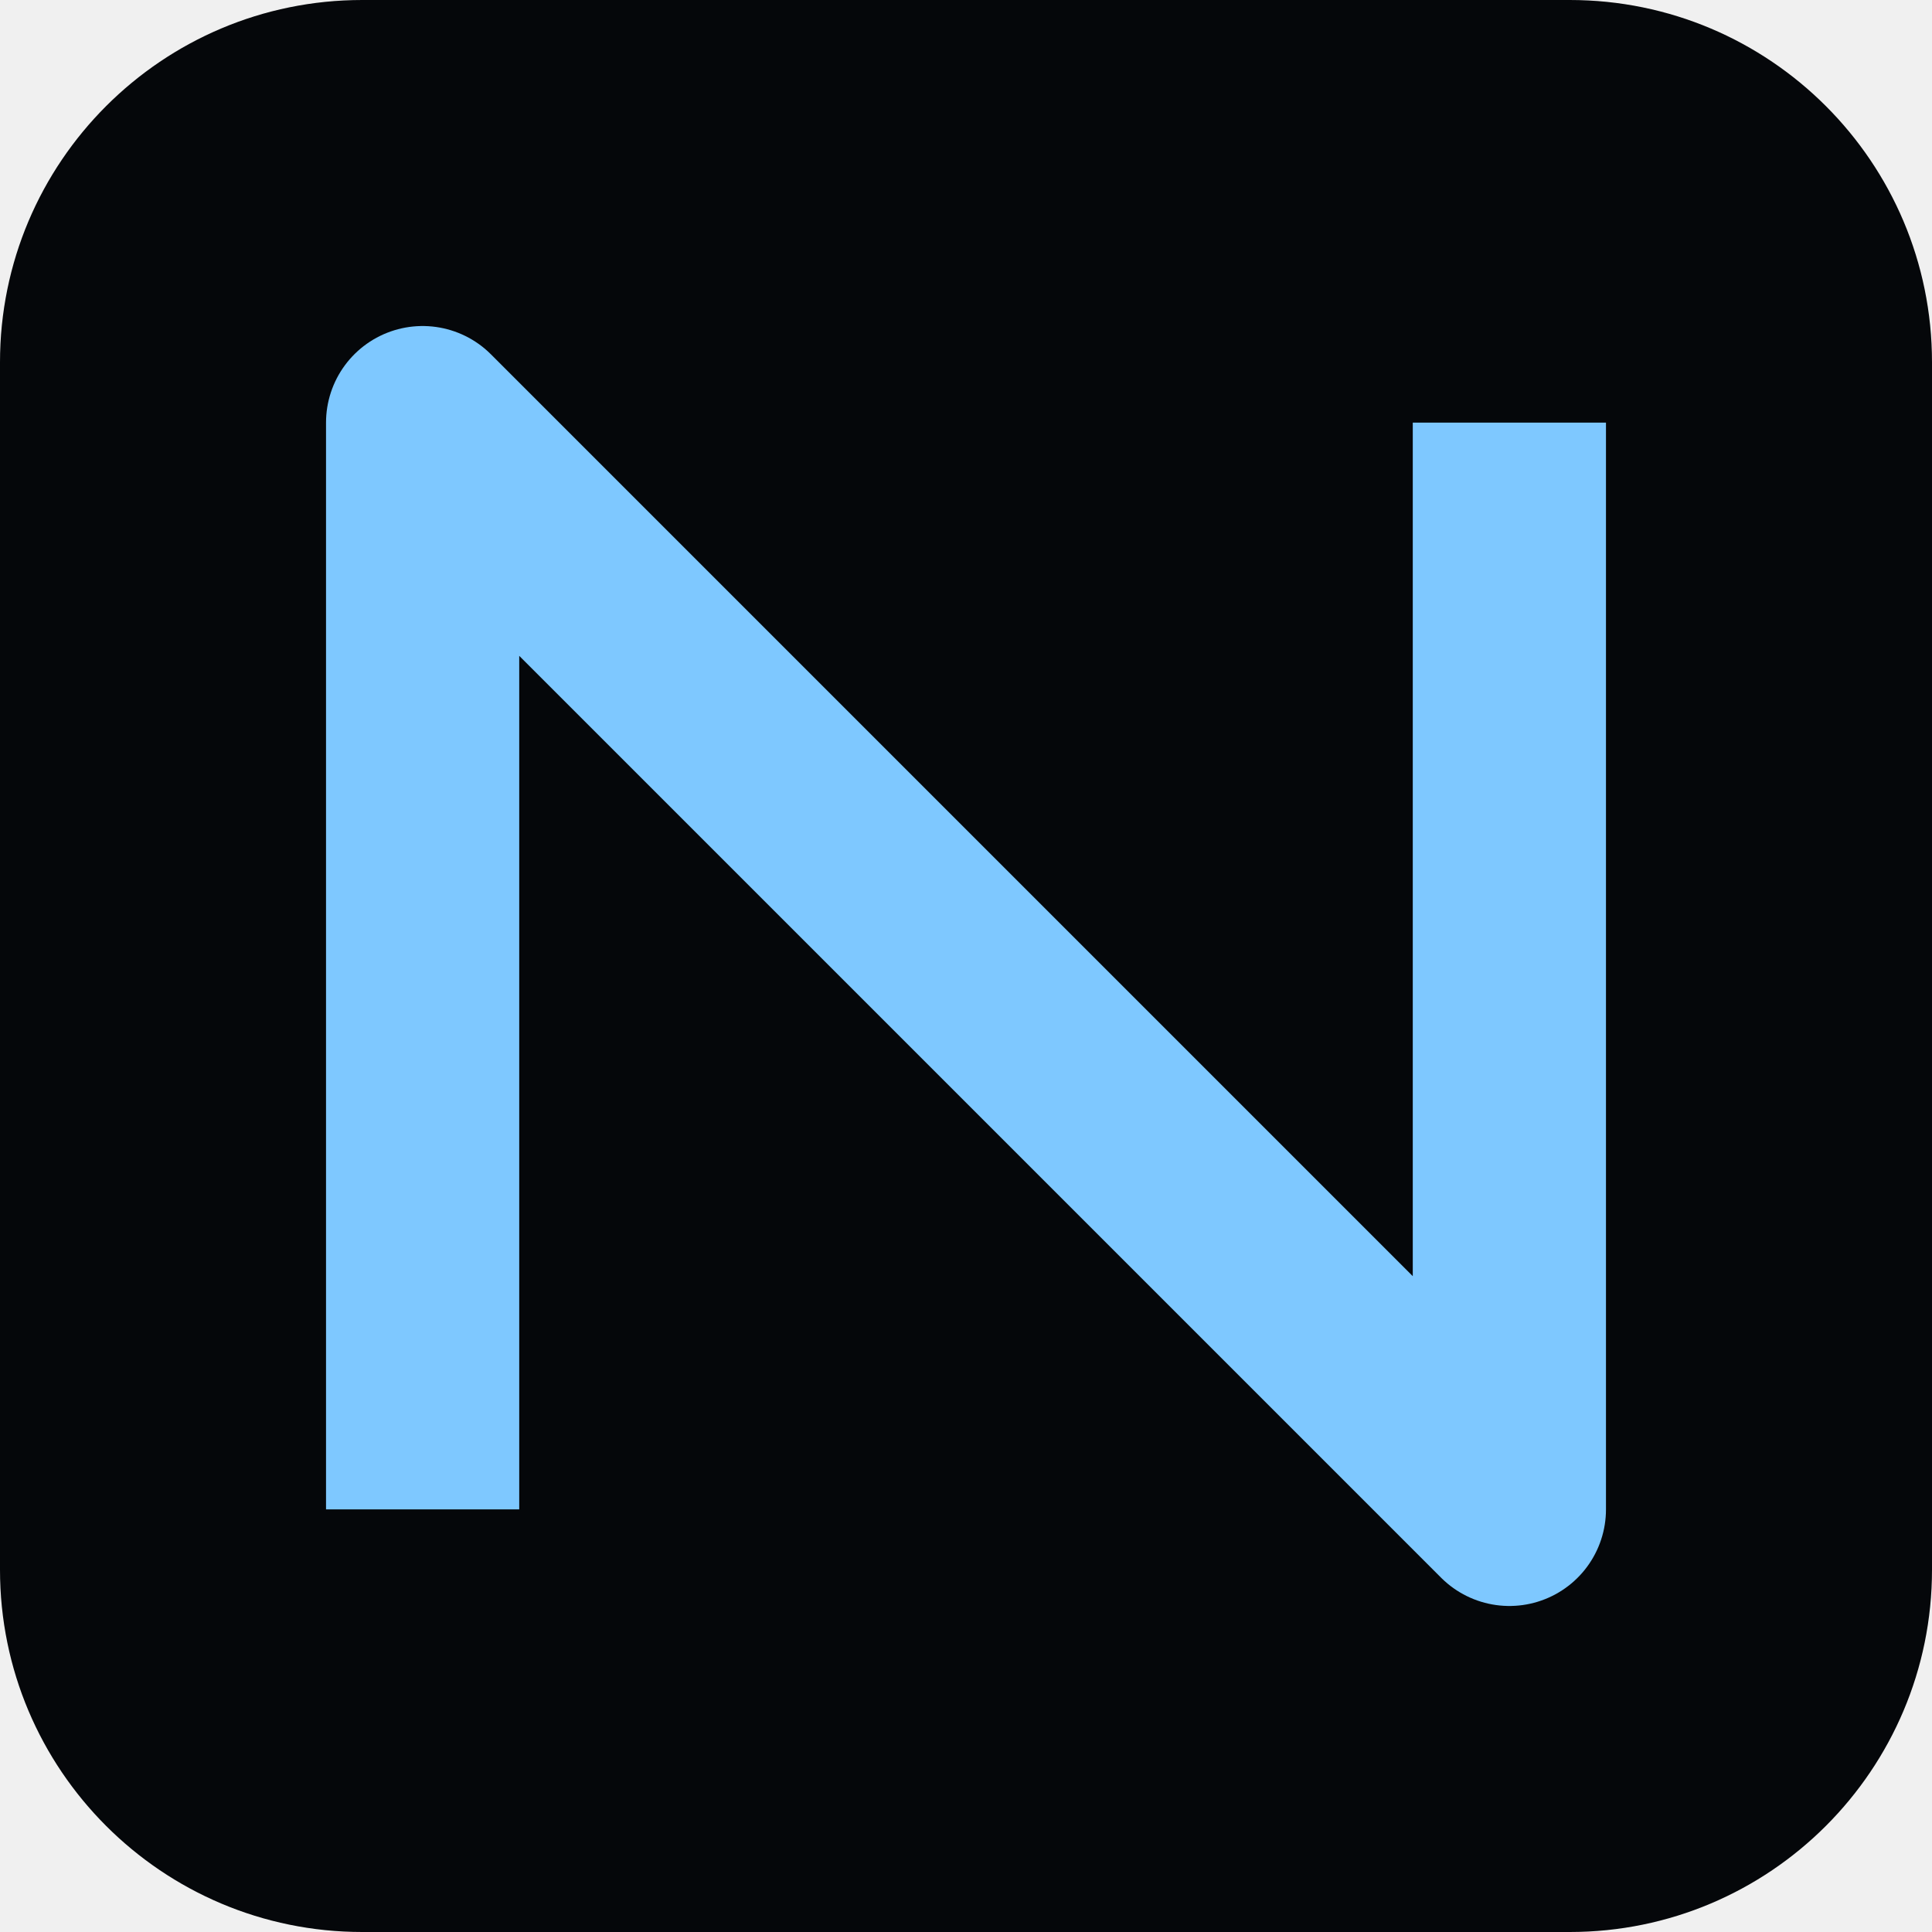
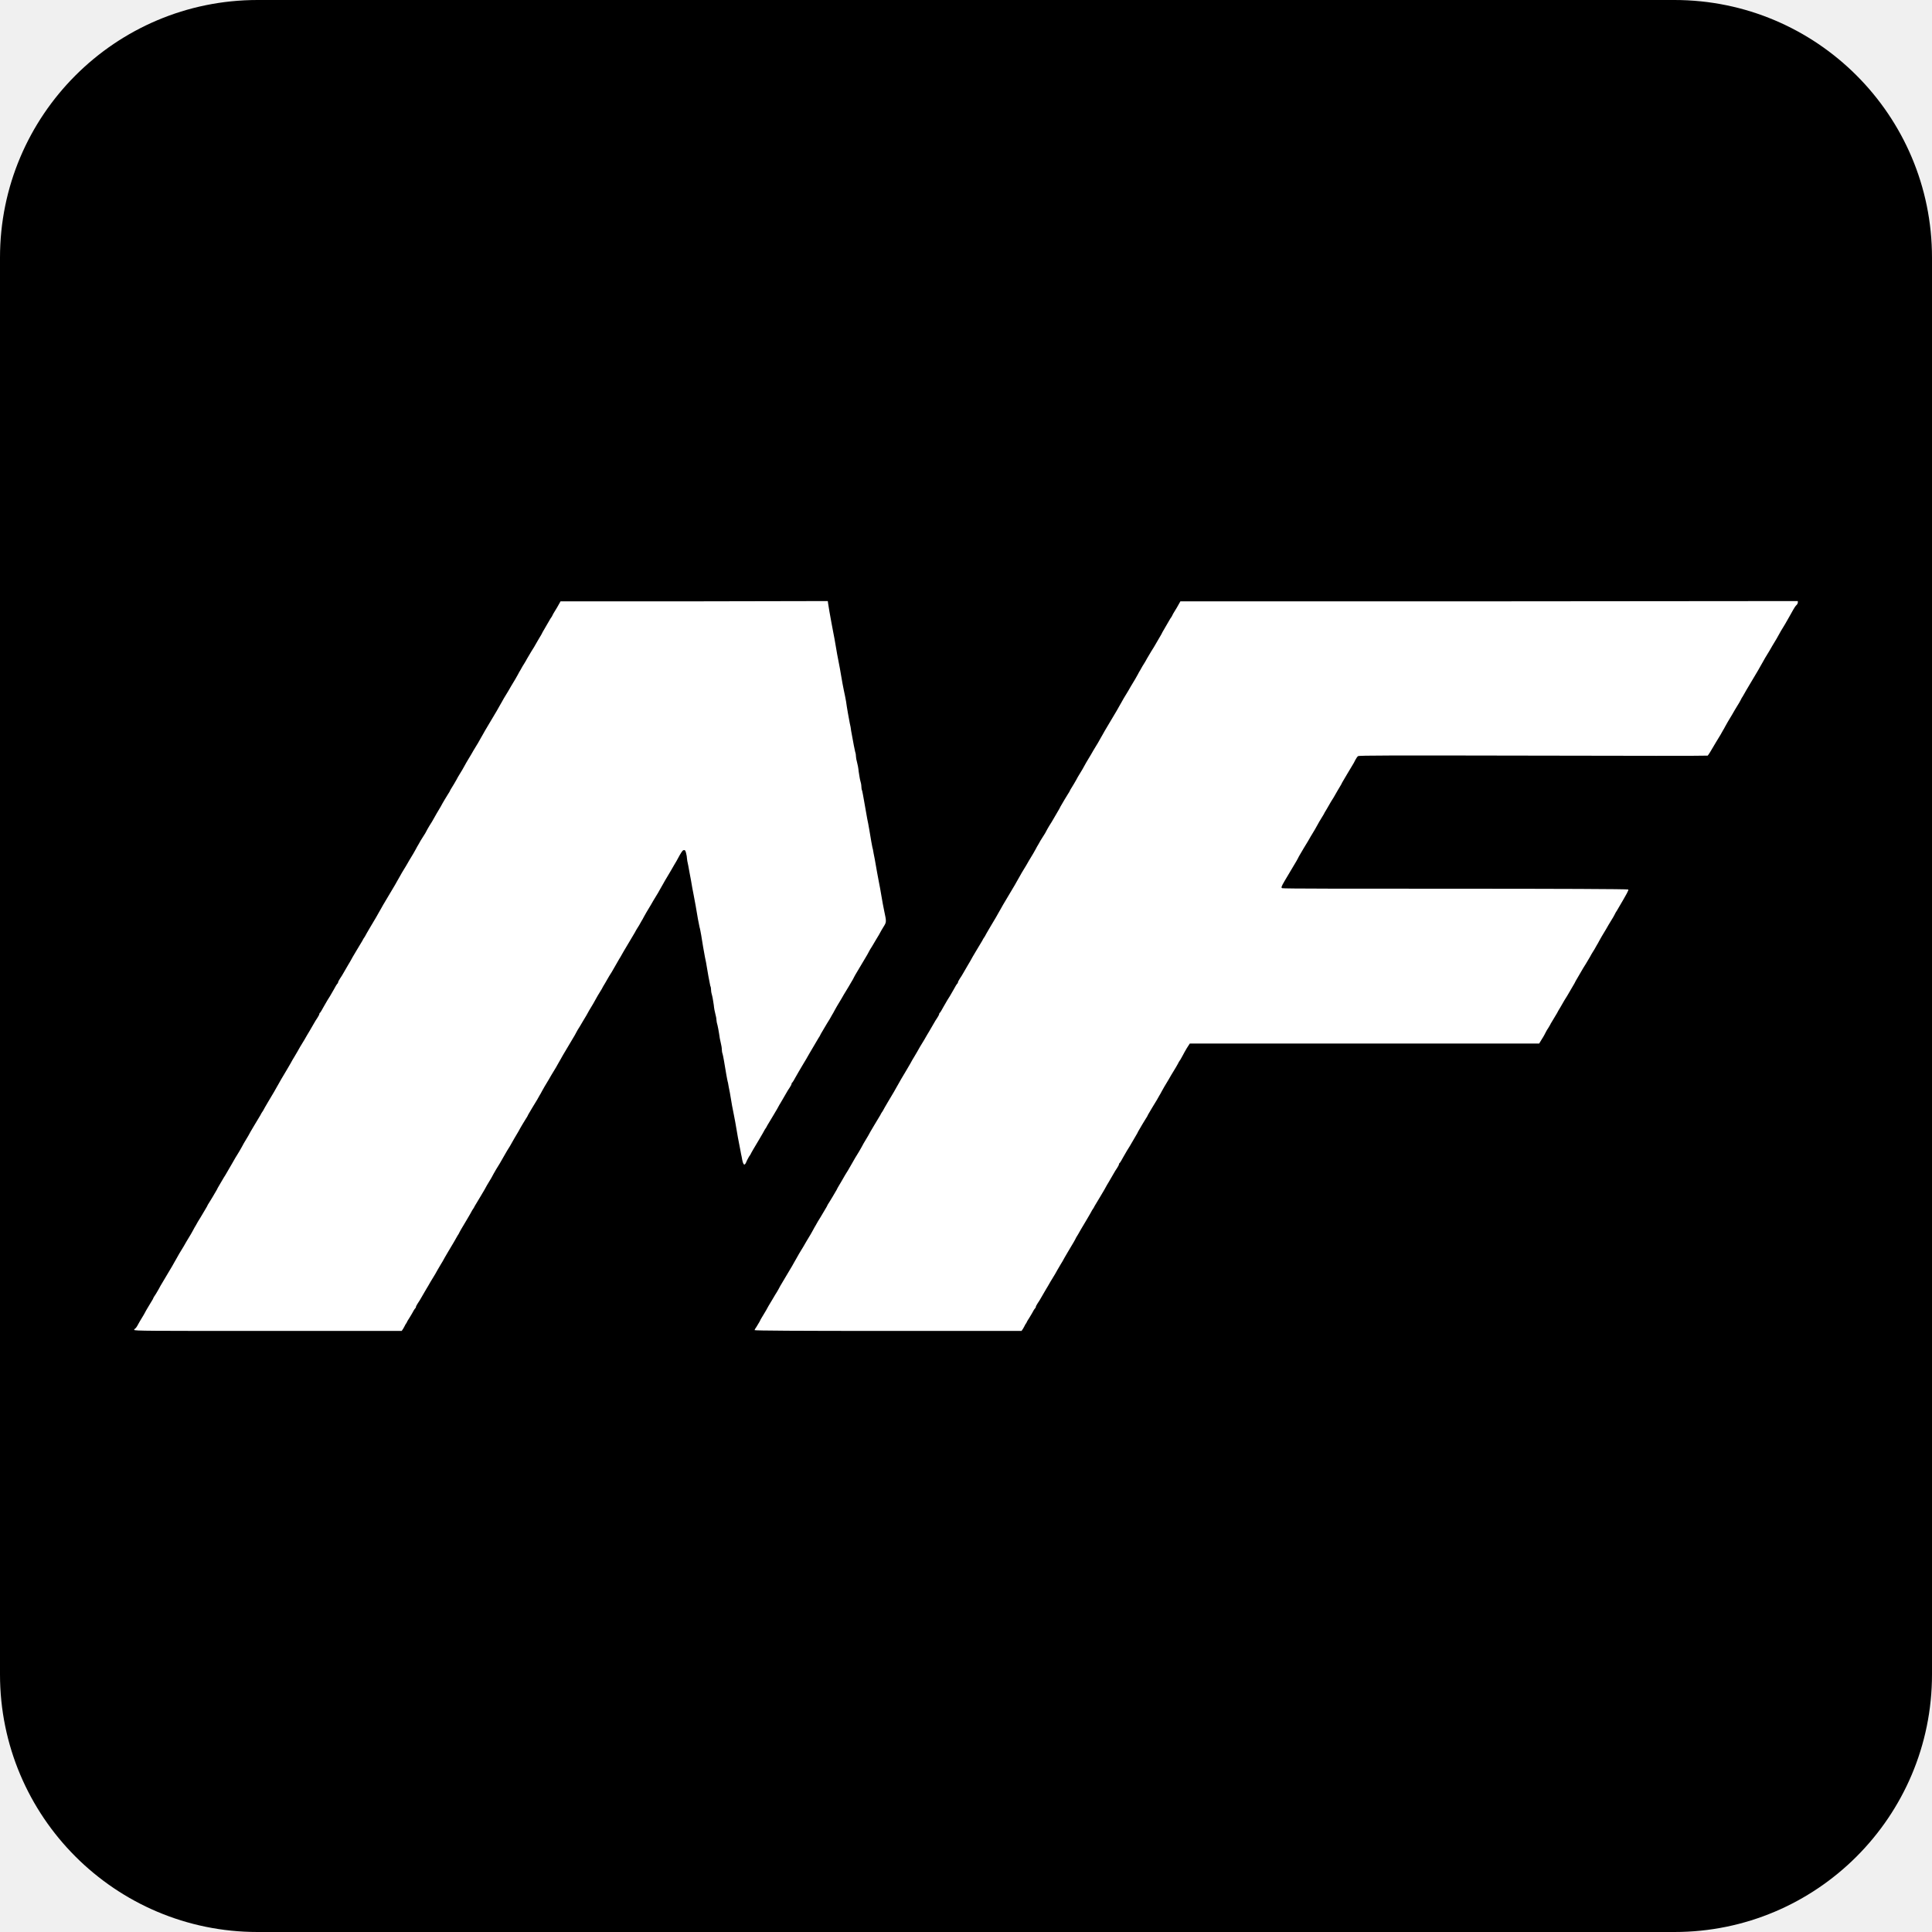
- <svg xmlns="http://www.w3.org/2000/svg" viewBox="0 0 32 32">
-   <rect width="32" height="32" rx="6" fill="#05070a" />
-   <path d="M7 25V7l18 18V7" stroke="#7ec8ff" stroke-width="3.2" stroke-linejoin="round" fill="none" />
+ <svg xmlns="http://www.w3.org/2000/svg" viewBox="0 0 720 720">
+   <rect width="720" height="720" rx="96" fill="#000000" />
+   <g transform="translate(50 224)">
+     <path fill="#ffffff" fill-rule="evenodd" d="M0.0,271.6C0.0,271.4 0.2,271.2 0.4,271.1C0.6,271.0 1.1,270.3 1.5,269.5C1.9,268.8 2.5,267.7 2.9,267.1C3.2,266.6 3.7,265.8 3.9,265.4C4.1,265.0 4.8,263.7 5.5,262.6C6.2,261.5 6.8,260.4 7.0,260.1C7.1,259.7 7.6,258.9 8.1,258.2C8.5,257.5 9.0,256.7 9.1,256.5C9.2,256.3 9.5,255.7 9.8,255.2C10.1,254.7 11.1,253.0 12.0,251.5C12.9,250.0 13.9,248.3 14.2,247.8C14.5,247.3 14.9,246.6 15.1,246.2C15.3,245.8 15.7,245.2 15.9,244.8C16.1,244.4 16.5,243.7 16.8,243.2C17.1,242.7 17.9,241.4 18.5,240.4C19.1,239.3 19.9,238.0 20.2,237.5C20.5,237.0 20.9,236.3 21.1,236.0C21.3,235.7 21.7,234.9 22.0,234.4C22.3,233.8 22.7,233.1 22.9,232.8C23.1,232.4 23.5,231.7 23.8,231.2C24.9,229.5 26.6,226.5 27.1,225.7C27.3,225.2 27.7,224.5 28.0,224.1C28.4,223.5 30.0,220.8 30.8,219.4C30.9,219.2 31.1,218.8 31.2,218.6C31.7,217.8 33.5,214.6 34.0,213.9C34.9,212.4 35.5,211.3 36.5,209.6C37.0,208.7 37.6,207.7 37.7,207.5C38.3,206.6 39.8,204.1 40.9,202.0C41.1,201.7 41.5,201.0 41.8,200.5C42.1,200.0 42.9,198.7 43.4,197.7C44.0,196.7 44.6,195.7 44.7,195.5C45.4,194.3 46.6,192.3 47.1,191.5C47.3,191.0 47.8,190.3 48.0,190.0C48.2,189.6 49.1,188.0 50.0,186.5C50.9,185.0 51.9,183.3 52.2,182.8C52.5,182.3 52.9,181.6 53.1,181.2C53.3,180.8 53.7,180.2 53.9,179.8C54.1,179.4 54.5,178.7 54.8,178.2C55.1,177.7 56.1,176.0 57.0,174.5C57.9,173.0 58.8,171.4 59.0,171.0C59.4,170.4 60.0,169.3 60.9,167.8C61.1,167.4 61.5,166.7 61.8,166.2C62.1,165.7 62.9,164.4 63.5,163.4C64.1,162.3 64.9,161.0 65.2,160.5C65.7,159.6 66.0,159.1 67.0,157.4C67.3,156.8 67.9,155.9 68.3,155.3C68.7,154.7 69.0,154.1 69.0,153.9C69.0,153.7 69.1,153.5 69.3,153.4C69.4,153.3 70.0,152.4 70.5,151.4C71.1,150.4 71.7,149.3 72.0,148.8C72.3,148.4 72.7,147.6 73.0,147.2C73.3,146.7 73.9,145.6 74.5,144.6C75.0,143.6 75.6,142.7 75.7,142.6C75.9,142.5 76.0,142.3 76.0,142.1C76.0,141.9 76.3,141.3 76.7,140.7C77.1,140.1 77.7,139.2 78.0,138.6C79.0,136.9 79.3,136.4 79.8,135.5C80.1,135.0 80.9,133.7 81.4,132.7C82.0,131.7 82.6,130.7 82.7,130.5C83.4,129.3 84.6,127.3 85.1,126.5C85.3,126.0 85.8,125.3 86.0,125.0C86.2,124.6 87.1,123.0 88.0,121.5C88.9,120.0 89.9,118.3 90.2,117.8C90.5,117.3 90.9,116.6 91.1,116.2C91.3,115.8 91.7,115.2 91.9,114.8C92.1,114.4 92.5,113.7 92.8,113.2C93.1,112.7 94.1,111.0 95.0,109.5C95.9,108.0 96.9,106.3 97.2,105.8C97.5,105.3 97.9,104.6 98.1,104.2C98.3,103.8 98.7,103.2 98.9,102.8C99.1,102.4 99.5,101.7 99.8,101.2C100.1,100.7 100.9,99.4 101.5,98.4C102.1,97.3 102.9,96.0 103.2,95.5C103.5,95.0 103.9,94.3 104.1,94.0C104.3,93.7 104.7,92.9 105.0,92.4C105.3,91.8 105.7,91.1 105.9,90.8C106.1,90.4 106.5,89.7 106.8,89.2C107.1,88.7 107.9,87.5 108.5,86.5C109.0,85.5 109.7,84.3 110.0,83.8C110.3,83.4 110.7,82.6 111.0,82.2C111.7,80.9 113.8,77.3 114.3,76.5C114.8,75.5 116.6,72.5 117.0,71.9C117.3,71.5 117.7,70.8 117.9,70.3C118.3,69.7 120.1,66.7 120.7,65.5C121.7,63.9 122.9,61.9 123.9,60.0C124.1,59.7 124.5,59.0 124.8,58.5C125.1,58.0 125.9,56.7 126.5,55.6C127.1,54.6 127.9,53.3 128.2,52.8C128.5,52.3 128.9,51.6 129.1,51.2C129.3,50.8 129.7,50.2 129.9,49.8C130.1,49.4 130.5,48.7 130.8,48.2C131.1,47.7 132.1,46.0 133.0,44.5C133.9,43.0 134.9,41.3 135.2,40.8C135.5,40.3 135.9,39.6 136.1,39.2C136.3,38.8 136.7,38.2 136.9,37.8C137.1,37.4 137.5,36.7 137.8,36.2C138.1,35.7 138.9,34.4 139.5,33.4C140.1,32.3 140.9,31.0 141.2,30.5C141.5,30.0 141.9,29.3 142.1,29.0C142.3,28.7 142.7,27.9 143.0,27.4C143.3,26.8 143.7,26.1 143.9,25.8C144.1,25.4 144.5,24.7 144.8,24.2C145.1,23.7 145.9,22.5 146.4,21.5C147.0,20.5 147.7,19.3 148.0,18.8C148.3,18.4 148.7,17.6 149.0,17.2C149.5,16.3 151.3,13.2 151.8,12.4C151.9,12.2 152.1,11.8 152.2,11.6C152.9,10.4 154.6,7.5 155.1,6.6C155.5,6.1 155.9,5.4 156.0,5.1C156.1,4.8 156.9,3.6 157.6,2.4L158.9,0.1L208.7,0.1L258.5,-0.0L258.6,0.8C258.7,1.3 258.9,2.6 259.1,3.9C259.8,7.7 260.0,9.0 260.5,11.5C260.8,12.8 261.2,15.3 261.5,17.0C261.8,18.7 262.2,21.2 262.5,22.5C262.8,23.8 263.2,26.3 263.5,28.0C263.8,29.7 264.2,32.1 264.5,33.4C264.8,34.6 265.1,36.4 265.3,37.4C265.6,39.7 266.4,44.1 266.7,45.6C266.9,46.3 267.1,47.5 267.2,48.4C268.1,53.3 268.5,55.5 268.7,56.2C268.9,56.7 269.0,57.5 269.0,58.0C269.0,58.4 269.2,59.4 269.4,60.1C269.6,60.8 269.9,62.3 270.0,63.5C270.2,64.7 270.4,66.2 270.6,66.9C270.8,67.5 271.0,68.5 271.0,69.0C271.0,69.5 271.1,70.3 271.3,70.7C271.4,71.0 271.7,72.7 272.0,74.4C272.5,77.3 272.7,78.4 273.2,81.2C273.6,82.9 274.3,87.2 274.7,89.6C274.9,90.6 275.1,91.9 275.3,92.5C275.4,93.1 275.7,94.8 276.0,96.2C276.8,100.7 277.0,102.0 277.5,104.5C277.8,105.8 278.2,108.3 278.5,110.0C278.8,111.7 279.2,114.1 279.5,115.4C280.4,119.6 280.4,119.6 279.2,121.5C278.9,122.0 278.1,123.3 277.6,124.3C276.1,126.9 276.1,126.7 275.1,128.5C274.5,129.4 274.0,130.3 273.9,130.5C273.8,130.7 273.5,131.3 273.2,131.8C272.9,132.3 271.9,134.0 271.0,135.5C270.1,137.0 269.1,138.7 268.8,139.2C268.5,139.7 268.1,140.5 267.9,140.9C267.4,141.7 267.0,142.4 266.2,143.8C265.9,144.3 265.1,145.6 264.5,146.6C263.9,147.7 263.1,149.0 262.8,149.5C262.5,150.0 262.1,150.7 261.9,151.0C261.7,151.3 261.3,152.1 261.0,152.6C260.7,153.2 260.3,153.9 260.1,154.2C259.9,154.6 259.5,155.3 259.2,155.8C258.1,157.5 256.4,160.5 255.9,161.3C255.7,161.8 255.3,162.5 255.0,162.9C254.5,163.7 252.5,167.2 251.7,168.5C251.4,169.1 249.5,172.3 249.0,173.1C247.9,174.9 247.5,175.7 246.5,177.4C246.0,178.4 245.4,179.3 245.3,179.4C245.1,179.5 245.0,179.7 245.0,179.9C245.0,180.1 244.7,180.7 244.3,181.3C243.9,181.9 243.3,182.8 243.0,183.4C242.0,185.1 241.7,185.6 241.2,186.5C240.9,187.0 240.1,188.3 239.6,189.3C239.0,190.3 238.4,191.3 238.3,191.5C237.6,192.7 236.4,194.7 235.9,195.5C235.7,196.0 235.2,196.7 235.0,197.0C234.8,197.4 233.9,199.0 233.0,200.5C232.1,202.0 231.1,203.7 230.8,204.2C230.5,204.7 230.2,205.3 230.0,205.6C229.9,205.9 229.5,206.6 229.1,207.1C228.8,207.7 228.3,208.5 228.1,209.1C227.4,210.7 226.9,210.2 226.4,207.1C226.1,205.9 225.8,203.8 225.5,202.5C225.2,201.2 224.8,198.7 224.5,197.0C224.2,195.3 223.8,192.8 223.5,191.5C223.0,189.0 222.7,187.6 222.0,183.2C221.7,181.8 221.4,180.1 221.3,179.5C221.1,178.9 220.9,177.6 220.7,176.6C219.9,171.7 219.5,169.5 219.3,168.8C219.1,168.3 219.0,167.5 219.0,167.0C219.0,166.5 218.8,165.4 218.6,164.6C218.4,163.8 218.1,162.3 218.0,161.3C217.8,160.2 217.6,158.8 217.4,158.1C217.2,157.5 217.0,156.5 217.0,156.1C217.0,155.6 216.8,154.6 216.6,153.9C216.4,153.2 216.1,151.7 216.0,150.5C215.8,149.3 215.6,147.8 215.4,147.1C215.2,146.5 215.0,145.5 215.0,145.0C215.0,144.5 214.9,143.7 214.7,143.4C214.6,143.0 214.3,141.4 214.0,139.8C213.1,134.4 213.0,133.9 212.7,132.6C212.4,131.2 211.7,126.9 211.3,124.4C211.1,123.4 210.9,122.1 210.7,121.5C210.6,120.9 210.3,119.5 210.1,118.5C209.5,115.0 209.0,111.9 208.5,109.5C208.2,108.2 207.8,105.7 207.5,104.0C207.2,102.3 206.7,99.9 206.5,98.6C206.2,97.4 206.0,96.1 206.0,95.8C206.0,95.5 205.9,94.7 205.7,94.0C205.5,93.1 205.3,92.8 205.0,92.8C204.5,92.8 204.3,93.0 203.3,94.7C202.9,95.4 202.4,96.4 202.1,96.9C201.8,97.3 200.9,99.0 200.0,100.5C199.1,102.0 198.1,103.7 197.8,104.2C197.5,104.7 197.1,105.4 196.9,105.8C196.7,106.2 196.3,106.8 196.1,107.2C195.9,107.6 195.5,108.3 195.2,108.8C194.9,109.3 194.1,110.6 193.5,111.6C192.9,112.7 192.1,114.0 191.8,114.5C191.5,115.0 191.1,115.7 190.9,116.0C190.7,116.3 190.3,117.1 190.0,117.6C189.7,118.2 189.3,118.9 189.1,119.2C188.9,119.6 188.5,120.3 188.2,120.8C187.9,121.3 187.1,122.5 186.6,123.5C186.0,124.5 185.3,125.7 185.0,126.2C183.9,128.0 183.5,128.7 182.5,130.4C181.4,132.4 181.0,133.0 180.7,133.5C180.4,134.0 178.6,137.2 178.0,138.2C177.7,138.6 177.3,139.4 177.0,139.8C176.7,140.3 176.1,141.4 175.5,142.4C174.9,143.3 174.4,144.3 174.3,144.5C173.3,146.1 172.1,148.1 171.1,150.0C170.9,150.3 170.5,151.0 170.2,151.5C169.9,152.0 169.1,153.3 168.6,154.3C167.1,156.9 167.1,156.7 166.1,158.5C165.5,159.4 165.0,160.3 164.9,160.5C164.8,160.7 164.5,161.3 164.2,161.8C163.9,162.3 162.9,164.0 162.0,165.5C161.1,167.0 160.1,168.7 159.8,169.2C159.5,169.7 159.1,170.4 158.9,170.8C158.7,171.2 158.3,171.8 158.1,172.2C157.9,172.6 157.5,173.3 157.2,173.8C156.9,174.3 156.1,175.6 155.5,176.6C154.9,177.7 154.1,179.0 153.8,179.5C153.5,180.0 153.1,180.7 152.9,181.0C152.7,181.3 152.3,182.1 152.0,182.6C151.7,183.2 151.3,183.9 151.1,184.2C150.9,184.6 150.5,185.3 150.2,185.8C149.1,187.5 147.4,190.5 146.9,191.3C146.7,191.8 146.3,192.5 146.0,192.9C145.6,193.5 143.8,196.5 143.3,197.5C142.8,198.3 140.7,201.9 140.0,203.2C139.7,203.6 139.3,204.4 139.0,204.8C138.7,205.3 138.1,206.4 137.5,207.4C137.0,208.3 136.4,209.3 136.3,209.5C135.7,210.4 134.2,212.9 133.1,215.0C132.9,215.3 132.5,216.0 132.2,216.5C131.9,217.0 131.1,218.3 130.6,219.3C130.0,220.3 129.4,221.3 129.3,221.5C128.6,222.7 127.4,224.7 126.9,225.5C126.7,226.0 126.2,226.7 126.0,227.0C125.8,227.4 124.9,229.0 124.0,230.5C123.1,232.0 122.1,233.7 121.8,234.2C121.5,234.7 121.1,235.5 120.9,235.9C120.4,236.6 120.2,237.1 119.2,238.8C118.9,239.3 117.9,241.0 117.0,242.5C116.1,244.0 115.2,245.6 115.0,246.0C114.6,246.6 114.0,247.7 113.1,249.2C112.9,249.6 112.5,250.3 112.2,250.8C111.9,251.3 111.1,252.6 110.5,253.6C109.9,254.7 109.1,256.0 108.8,256.5C108.3,257.4 108.0,257.9 107.0,259.6C106.7,260.2 106.1,261.1 105.7,261.7C105.3,262.3 105.0,262.9 105.0,263.1C105.0,263.3 104.9,263.5 104.7,263.6C104.6,263.7 104.0,264.6 103.5,265.6C102.9,266.6 102.2,267.8 101.9,268.2C101.7,268.7 101.3,269.4 101.1,269.6C101.0,269.9 100.6,270.5 100.3,271.1L99.7,272.0L49.9,272.0C5.3,272.0 0.0,272.0 0.0,271.6ZM231.2,271.7C231.2,271.6 231.5,271.0 231.9,270.5C232.2,269.9 232.8,269.1 233.1,268.5C233.3,268.0 233.7,267.3 233.9,267.0C234.1,266.7 234.5,266.0 234.8,265.5C235.1,265.0 235.9,263.7 236.4,262.7C237.9,260.1 237.9,260.3 238.9,258.5C239.5,257.6 240.0,256.7 240.1,256.5C240.2,256.3 240.5,255.7 240.8,255.2C241.1,254.7 242.1,253.0 243.0,251.5C243.9,250.0 244.9,248.3 245.2,247.8C245.5,247.3 245.9,246.6 246.1,246.2C246.3,245.8 246.7,245.2 246.9,244.8C247.1,244.4 247.5,243.7 247.8,243.2C248.1,242.7 248.9,241.4 249.5,240.4C250.1,239.3 250.9,238.0 251.2,237.5C251.5,237.0 251.9,236.3 252.1,236.0C252.3,235.7 252.7,234.9 253.0,234.4C253.3,233.8 253.7,233.1 253.9,232.8C254.1,232.4 254.5,231.7 254.8,231.2C255.9,229.5 257.6,226.5 258.1,225.7C258.3,225.2 258.7,224.5 259.0,224.1C259.4,223.5 261.0,220.8 261.8,219.4C261.9,219.2 262.1,218.8 262.2,218.6C262.7,217.8 264.5,214.7 265.0,213.8C265.3,213.4 265.7,212.6 266.0,212.2C266.3,211.7 266.9,210.6 267.5,209.6C268.0,208.7 268.6,207.7 268.7,207.5C269.3,206.6 270.8,204.1 271.9,202.0C272.1,201.7 272.5,201.0 272.8,200.5C273.1,200.0 273.9,198.7 274.4,197.7C275.0,196.7 275.6,195.7 275.7,195.5C276.4,194.3 277.6,192.3 278.1,191.5C278.3,191.0 278.8,190.3 279.0,190.0C279.2,189.6 280.1,188.0 281.0,186.5C281.9,185.0 282.9,183.3 283.2,182.8C283.5,182.3 283.9,181.6 284.1,181.2C284.3,180.8 284.7,180.2 284.9,179.8C285.1,179.4 285.5,178.7 285.8,178.2C286.1,177.7 287.1,176.0 288.0,174.5C288.9,173.0 289.8,171.4 290.0,171.0C290.4,170.4 291.0,169.3 291.9,167.8C292.1,167.4 292.5,166.7 292.8,166.2C293.1,165.7 293.9,164.4 294.5,163.4C295.1,162.3 295.9,161.0 296.2,160.5C296.7,159.6 297.0,159.1 298.0,157.4C298.3,156.8 298.9,155.9 299.3,155.3C299.7,154.7 300.0,154.1 300.0,153.9C300.0,153.7 300.1,153.5 300.3,153.4C300.4,153.3 301.0,152.4 301.5,151.4C302.1,150.4 302.7,149.3 303.0,148.8C303.3,148.4 303.7,147.6 304.0,147.2C304.3,146.7 304.9,145.6 305.5,144.6C306.0,143.6 306.6,142.7 306.7,142.6C306.9,142.5 307.0,142.3 307.0,142.1C307.0,141.9 307.3,141.3 307.7,140.7C308.1,140.1 308.7,139.2 309.0,138.6C310.0,136.9 310.3,136.4 310.8,135.5C311.1,135.0 311.9,133.7 312.4,132.7C313.0,131.7 313.6,130.7 313.7,130.5C314.4,129.3 315.6,127.3 316.1,126.5C316.3,126.0 316.8,125.3 317.0,125.0C317.2,124.6 318.1,123.0 319.0,121.5C319.9,120.0 320.9,118.3 321.2,117.8C321.5,117.3 321.9,116.6 322.1,116.2C322.3,115.8 322.7,115.2 322.9,114.8C323.1,114.4 323.5,113.7 323.8,113.2C324.1,112.7 325.1,111.0 326.0,109.5C326.9,108.0 327.9,106.3 328.2,105.8C328.5,105.3 328.9,104.6 329.1,104.2C329.3,103.8 329.7,103.2 329.9,102.8C330.1,102.4 330.5,101.7 330.8,101.2C331.1,100.7 331.9,99.4 332.5,98.4C333.1,97.3 333.9,96.0 334.2,95.5C334.5,95.0 334.9,94.3 335.1,94.0C335.3,93.7 335.7,92.9 336.0,92.4C336.3,91.8 336.7,91.1 336.9,90.8C337.1,90.4 337.5,89.7 337.8,89.2C338.1,88.7 338.9,87.5 339.5,86.5C340.0,85.5 340.7,84.3 341.0,83.8C341.3,83.4 341.7,82.6 342.0,82.2C342.5,81.3 344.3,78.2 344.8,77.4C344.9,77.2 345.1,76.8 345.2,76.6C346.0,75.2 347.6,72.5 348.0,71.9C348.3,71.5 348.7,70.8 348.9,70.3C349.3,69.7 351.1,66.7 351.7,65.5C352.7,63.9 353.9,61.9 354.9,60.0C355.1,59.7 355.5,59.0 355.8,58.5C356.1,58.0 356.9,56.7 357.5,55.6C358.1,54.6 358.9,53.3 359.2,52.8C359.5,52.3 359.9,51.6 360.1,51.2C360.3,50.8 360.7,50.2 360.9,49.8C361.1,49.4 361.5,48.7 361.8,48.2C362.1,47.7 363.1,46.0 364.0,44.5C364.9,43.0 365.9,41.3 366.2,40.8C366.5,40.3 366.9,39.6 367.1,39.2C367.3,38.8 367.7,38.2 367.9,37.8C368.1,37.4 368.5,36.7 368.8,36.2C369.1,35.7 369.9,34.4 370.5,33.4C371.1,32.3 371.9,31.0 372.2,30.5C372.5,30.0 372.9,29.3 373.1,29.0C373.3,28.7 373.7,27.9 374.0,27.4C374.3,26.8 374.7,26.1 374.9,25.8C375.1,25.4 375.5,24.7 375.8,24.2C376.1,23.7 376.9,22.5 377.4,21.5C378.0,20.5 378.7,19.3 379.0,18.8C379.3,18.4 379.7,17.6 380.0,17.2C380.5,16.3 382.3,13.2 382.8,12.4C382.9,12.2 383.1,11.8 383.2,11.6C383.9,10.4 385.6,7.5 386.1,6.6C386.5,6.1 386.9,5.4 387.0,5.1C387.1,4.8 387.9,3.6 388.6,2.4L389.9,0.1L505.0,0.1L620.0,-0.0L620.0,0.5C620.0,0.8 619.8,1.2 619.5,1.5C619.2,1.7 618.7,2.5 618.3,3.2C617.7,4.2 616.1,7.2 615.3,8.5C614.3,10.1 613.1,12.1 612.1,14.0C611.9,14.3 611.5,15.0 611.2,15.5C610.9,16.0 610.1,17.3 609.5,18.4C608.9,19.4 608.1,20.7 607.8,21.2C607.5,21.7 607.1,22.4 606.9,22.8C606.7,23.2 606.3,23.8 606.1,24.2C605.9,24.6 605.5,25.3 605.2,25.8C604.9,26.3 603.9,28.0 603.0,29.5C602.1,31.0 601.1,32.7 600.8,33.2C599.8,34.9 599.6,35.4 599.1,36.1C598.9,36.5 598.5,37.3 598.2,37.8C597.9,38.3 597.1,39.6 596.5,40.6C595.9,41.7 595.1,43.0 594.8,43.5C594.5,44.0 594.1,44.7 593.9,45.0C593.7,45.3 593.3,46.1 593.0,46.6C592.7,47.2 592.3,47.9 592.1,48.2C591.9,48.6 591.5,49.3 591.2,49.8C590.9,50.3 590.1,51.6 589.5,52.6C587.3,56.4 586.7,57.3 586.4,57.6C586.2,57.7 557.0,57.7 521.3,57.6C468.0,57.5 456.4,57.5 456.1,57.8C455.9,57.9 455.4,58.6 455.1,59.2C454.8,59.9 454.3,60.7 454.0,61.2C453.0,62.9 451.1,66.0 450.2,67.6C450.1,67.8 449.9,68.2 449.8,68.4C449.3,69.2 447.5,72.3 447.0,73.2C446.7,73.6 446.3,74.4 446.0,74.8C445.7,75.3 445.1,76.4 444.5,77.4C443.9,78.3 443.4,79.3 443.3,79.5C442.3,81.1 441.1,83.1 440.1,85.0C439.9,85.3 439.5,86.0 439.2,86.5C438.9,87.0 438.1,88.3 437.5,89.4C436.9,90.4 436.1,91.7 435.8,92.2C435.0,93.6 434.6,94.3 434.1,95.1C433.9,95.5 433.5,96.3 433.2,96.8C432.9,97.3 431.9,99.0 431.0,100.5C430.1,102.0 429.1,103.7 428.8,104.2C427.5,106.4 427.4,106.8 427.8,107.0C428.0,107.2 453.2,107.2 492.4,107.2C529.6,107.2 556.7,107.3 556.8,107.5C557.0,107.7 556.5,108.7 552.9,114.8C552.7,115.1 552.4,115.7 552.1,116.1C551.9,116.5 551.5,117.3 551.2,117.8C550.9,118.3 550.1,119.6 549.5,120.6C548.9,121.7 548.1,123.0 547.8,123.5C547.5,124.0 547.1,124.7 546.9,125.0C546.7,125.3 546.3,126.1 546.0,126.6C545.7,127.2 545.3,127.9 545.1,128.2C544.9,128.6 544.5,129.3 544.2,129.8C543.9,130.3 543.1,131.5 542.6,132.5C542.0,133.5 541.3,134.7 541.0,135.2C540.7,135.6 540.3,136.4 540.0,136.8C539.5,137.7 537.7,140.8 537.2,141.6C537.1,141.8 536.9,142.2 536.8,142.4C536.3,143.2 534.5,146.3 534.0,147.2C533.7,147.6 533.3,148.4 533.0,148.8C532.7,149.3 532.1,150.4 531.5,151.4C530.9,152.3 530.4,153.3 530.3,153.5C529.6,154.7 528.4,156.7 527.9,157.5C527.7,158.0 527.2,158.7 527.0,159.1C526.7,159.5 526.3,160.2 526.1,160.6C525.9,161.0 525.3,162.2 524.7,163.1L523.6,164.9L458.5,164.9L393.4,164.9L392.3,166.6C391.7,167.6 391.1,168.7 390.9,169.1C390.7,169.5 390.2,170.3 389.9,170.9C389.5,171.4 389.1,172.1 389.0,172.4C388.8,172.7 388.5,173.3 388.2,173.8C387.9,174.3 387.1,175.6 386.5,176.6C385.9,177.7 385.1,179.0 384.8,179.5C384.5,180.0 384.1,180.7 383.9,181.0C383.7,181.3 383.3,182.1 383.0,182.6C382.7,183.2 382.3,183.9 382.1,184.2C381.9,184.6 381.5,185.3 381.2,185.8C380.1,187.5 378.4,190.5 377.9,191.3C377.7,191.8 377.3,192.5 377.0,192.9C376.6,193.5 375.0,196.2 374.2,197.6C374.1,197.8 373.9,198.2 373.8,198.4C373.3,199.2 371.5,202.3 371.0,203.2C370.7,203.6 370.3,204.4 370.0,204.8C369.7,205.3 369.1,206.4 368.5,207.4C368.0,208.4 367.4,209.3 367.3,209.4C367.1,209.5 367.0,209.7 367.0,209.9C367.0,210.1 366.7,210.7 366.3,211.3C365.9,211.9 365.3,212.8 365.0,213.4C364.0,215.1 363.7,215.6 363.2,216.5C362.9,217.0 362.1,218.3 361.6,219.3C361.0,220.3 360.4,221.3 360.3,221.5C359.6,222.7 358.4,224.7 357.9,225.5C357.7,226.0 357.2,226.7 357.0,227.0C356.8,227.4 355.9,229.0 355.0,230.5C354.1,232.0 353.1,233.7 352.8,234.2C351.8,235.9 351.6,236.4 351.1,237.1C350.9,237.5 350.5,238.3 350.2,238.8C349.9,239.3 348.9,241.0 348.0,242.5C347.1,244.0 346.2,245.6 346.0,246.0C345.6,246.6 345.0,247.7 344.1,249.2C343.9,249.6 343.5,250.3 343.2,250.8C342.9,251.3 342.1,252.6 341.5,253.6C340.9,254.7 340.1,256.0 339.8,256.5C339.3,257.4 339.0,257.9 338.0,259.6C337.7,260.2 337.1,261.1 336.7,261.7C336.3,262.3 336.0,262.9 336.0,263.1C336.0,263.3 335.9,263.5 335.7,263.6C335.6,263.7 335.0,264.6 334.5,265.6C333.9,266.6 333.2,267.8 332.9,268.2C332.7,268.7 332.3,269.4 332.1,269.6C332.0,269.9 331.6,270.5 331.3,271.1L330.7,272.0L281.0,272.0C247.3,272.0 231.2,271.9 231.2,271.7Z" />
+   </g>
</svg>
